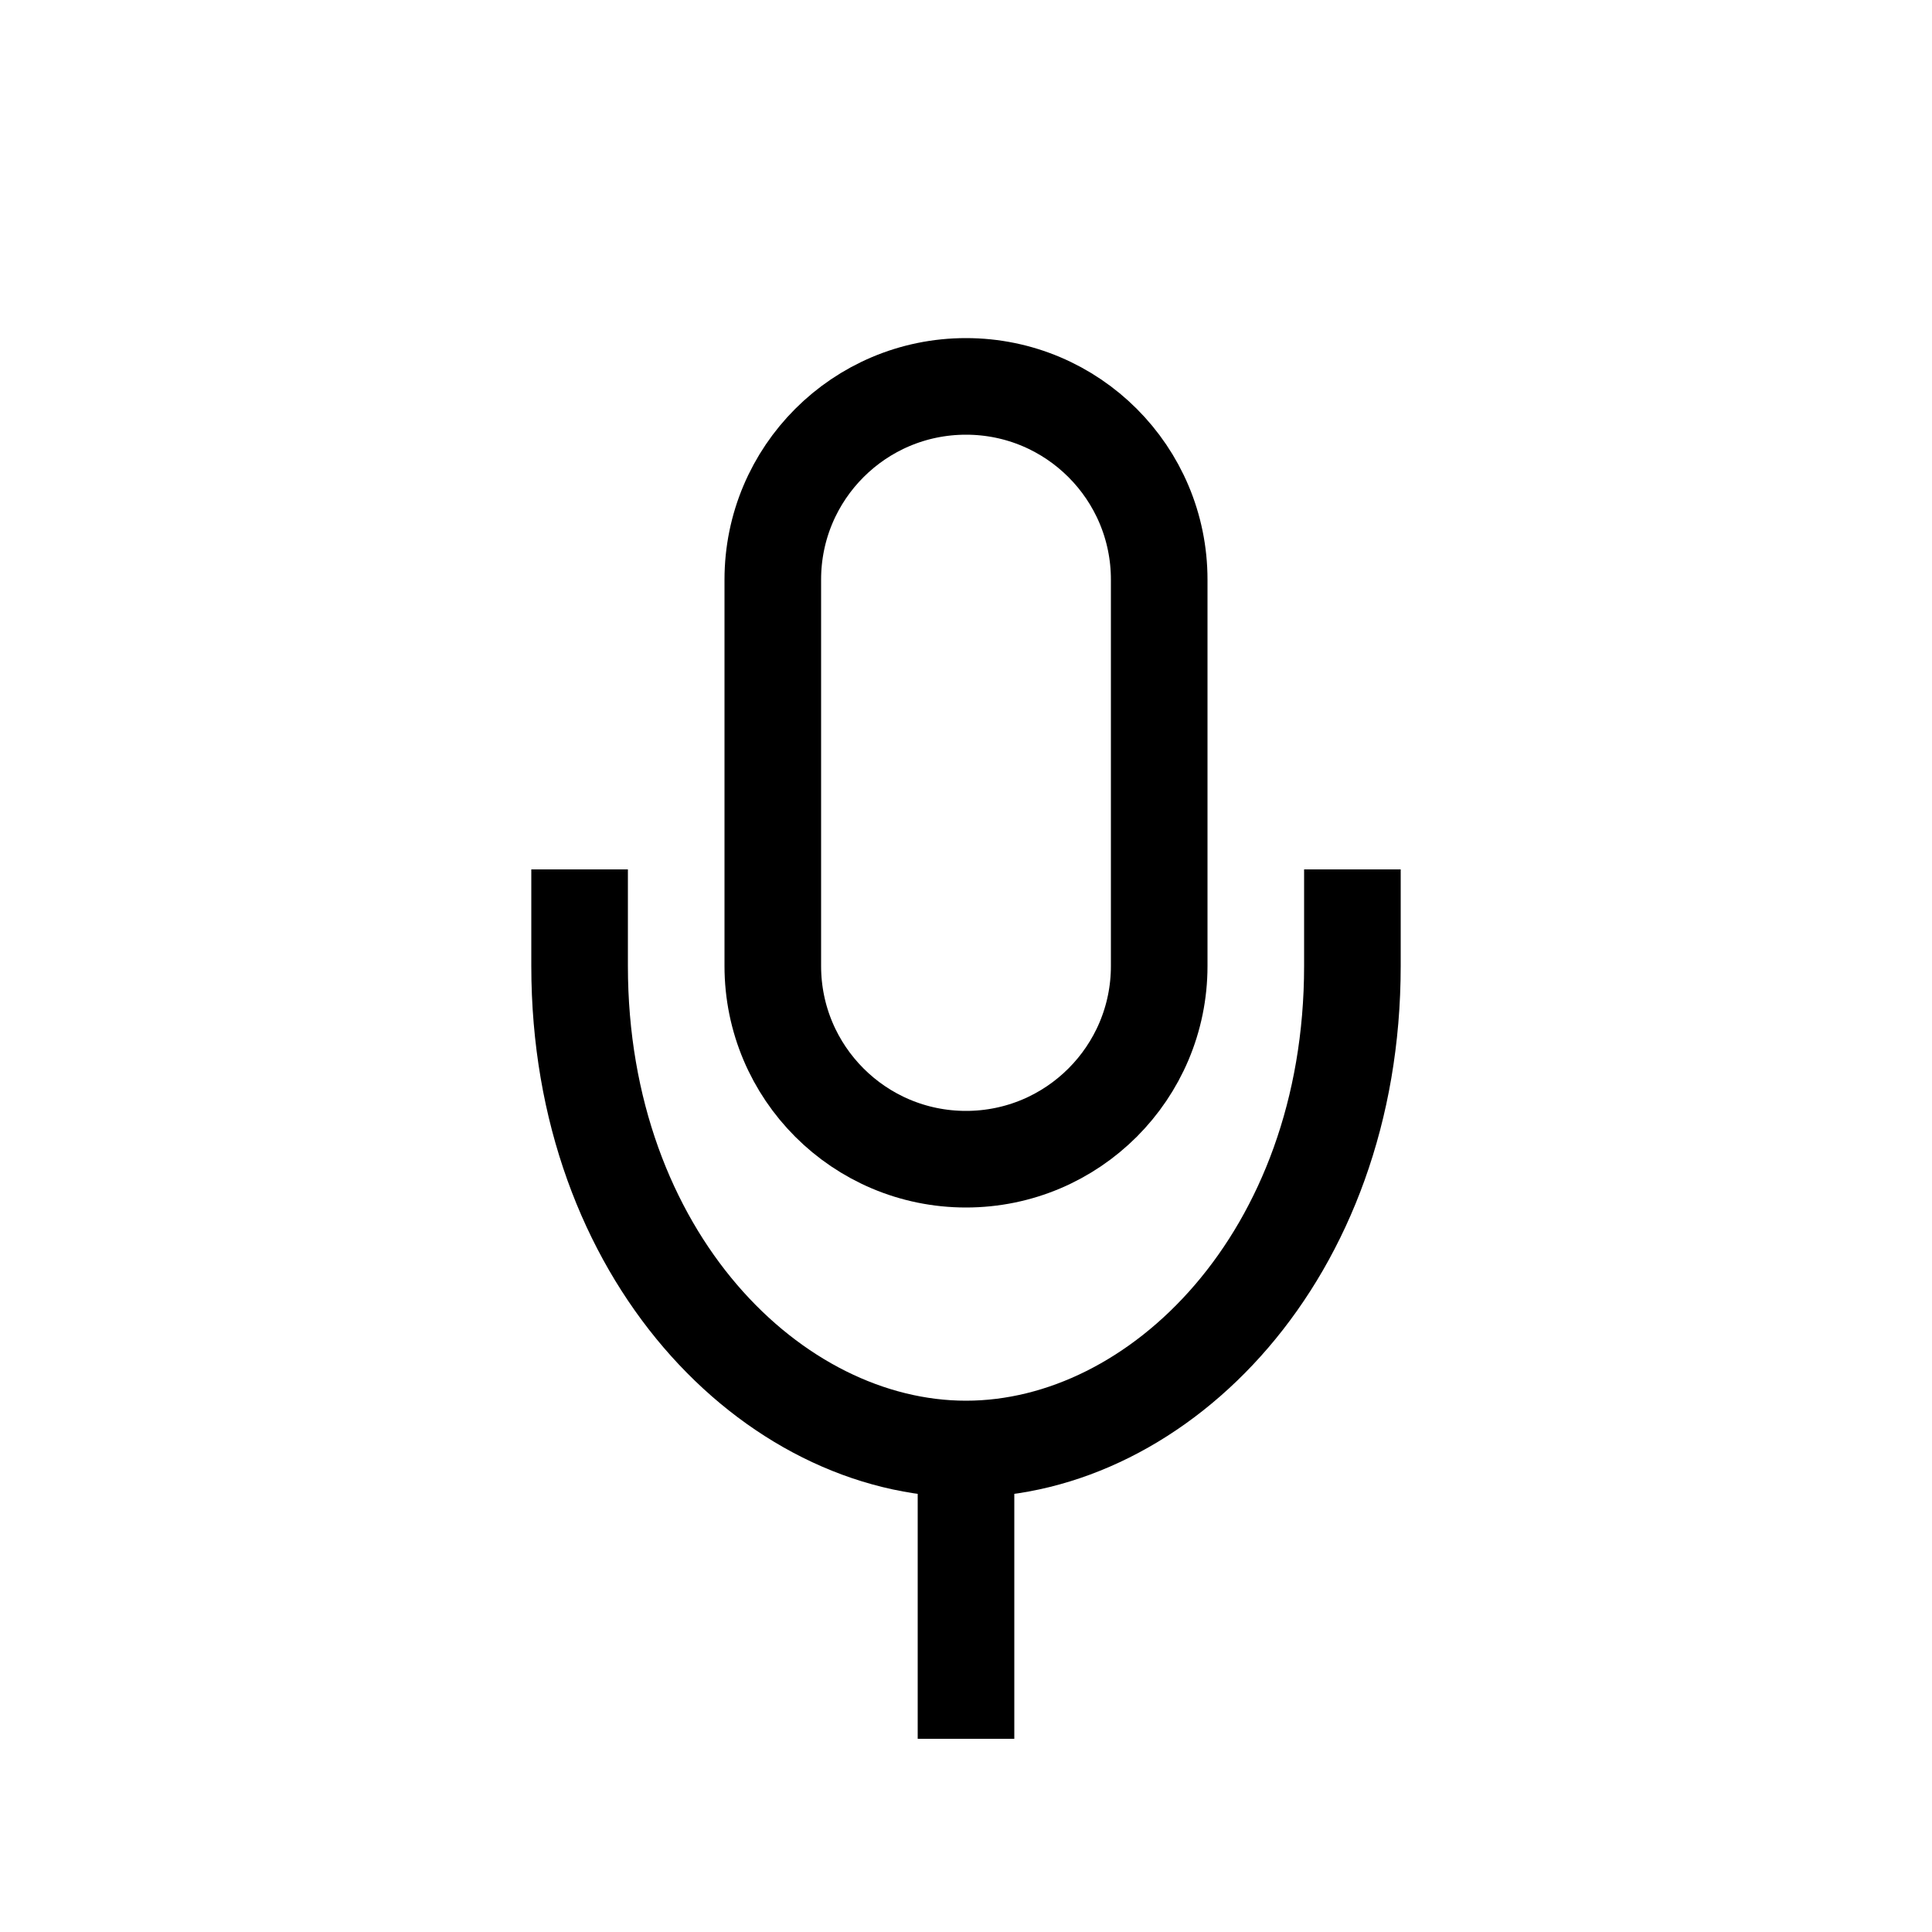
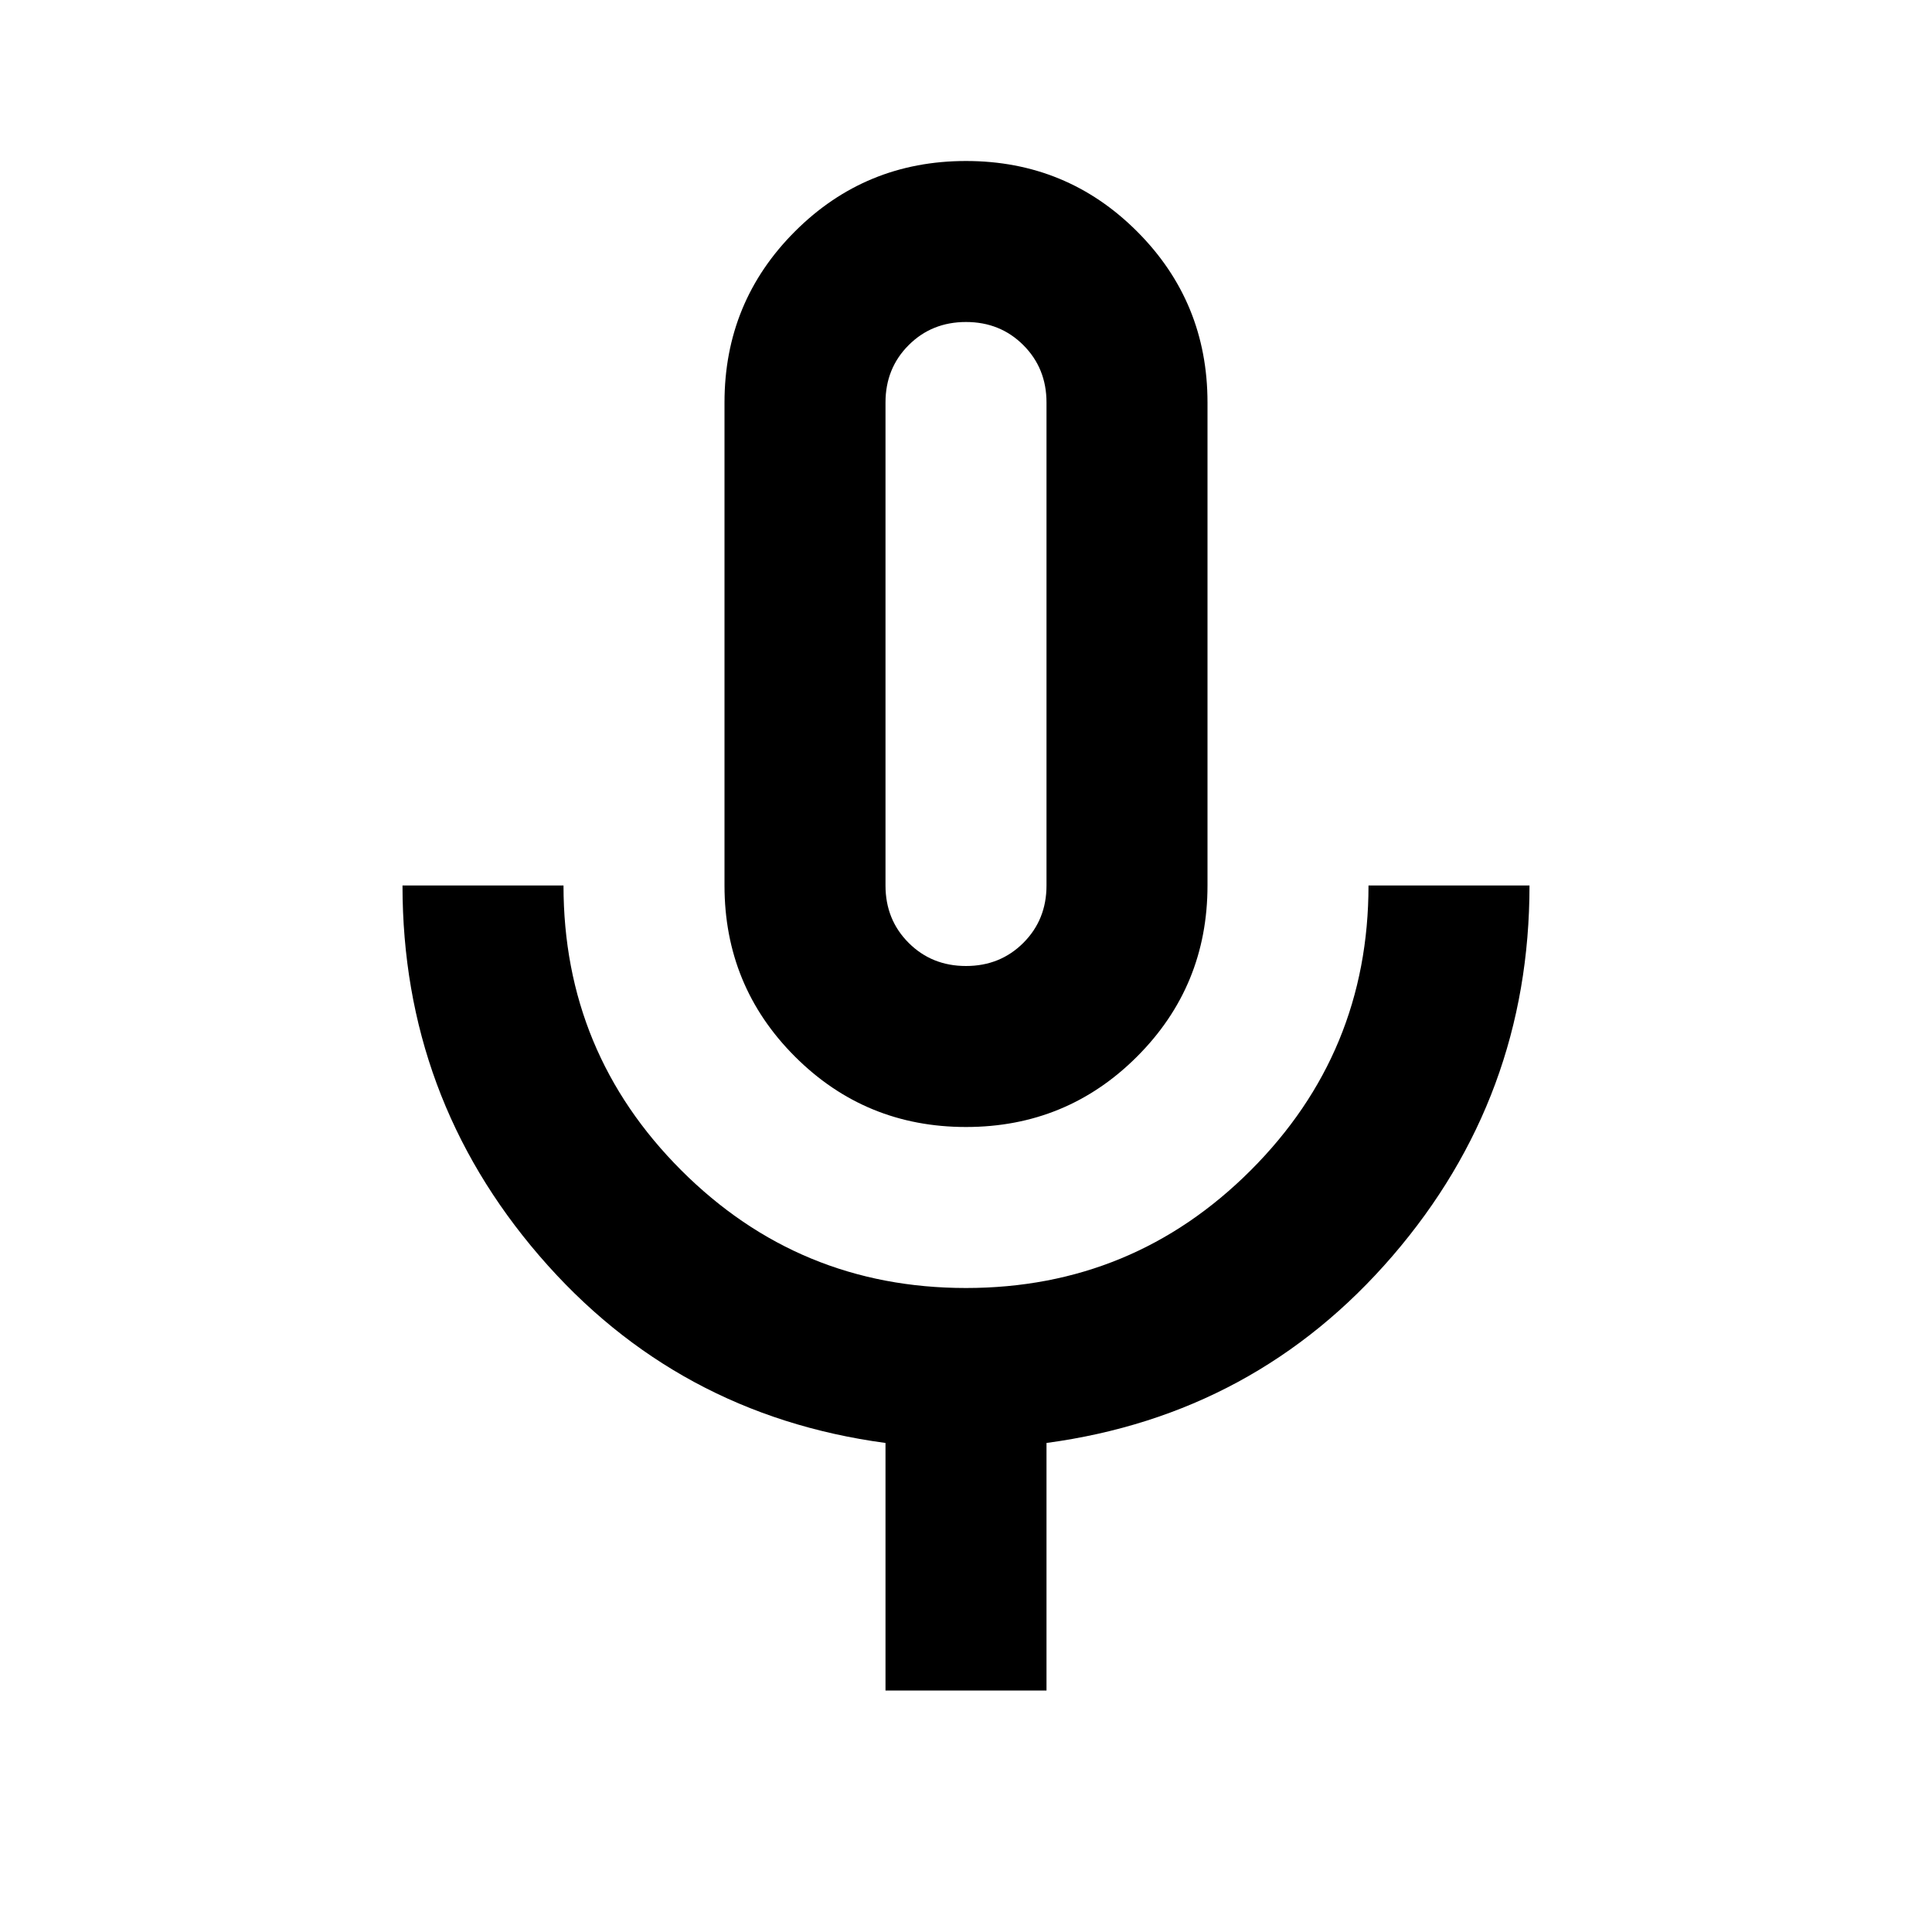
- <svg width="20" height="20" viewBox="0 0 20 20" fill="none" stroke="black" stroke-width="1">
-   <rect x="8" y="4" width="4" height="8" rx="2" />
-   <path d="M6 9V10C6 13 8 15 10 15C12 15 14 13 14 10V9" />
-   <path d="M10 15V18" />
+ <svg xmlns="http://www.w3.org/2000/svg" height="24px" viewBox="0 -960 960 960" width="24px" fill="#000000">
+   <path d="M480-400q-50 0-85-35t-35-85v-240q0-50 35-85t85-35q50 0 85 35t35 85v240q0 50-35 85t-85 35Zm0-240Zm-40 520v-123q-104-14-172-93t-68-184h80q0 83 58.5 141.5T480-320q83 0 141.5-58.5T680-520h80q0 105-68 184t-172 93v123h-80Zm40-360q17 0 28.5-11.5T520-520v-240q0-17-11.5-28.5T480-800q-17 0-28.5 11.5T440-760v240q0 17 11.5 28.5T480-480Z" />
</svg>
